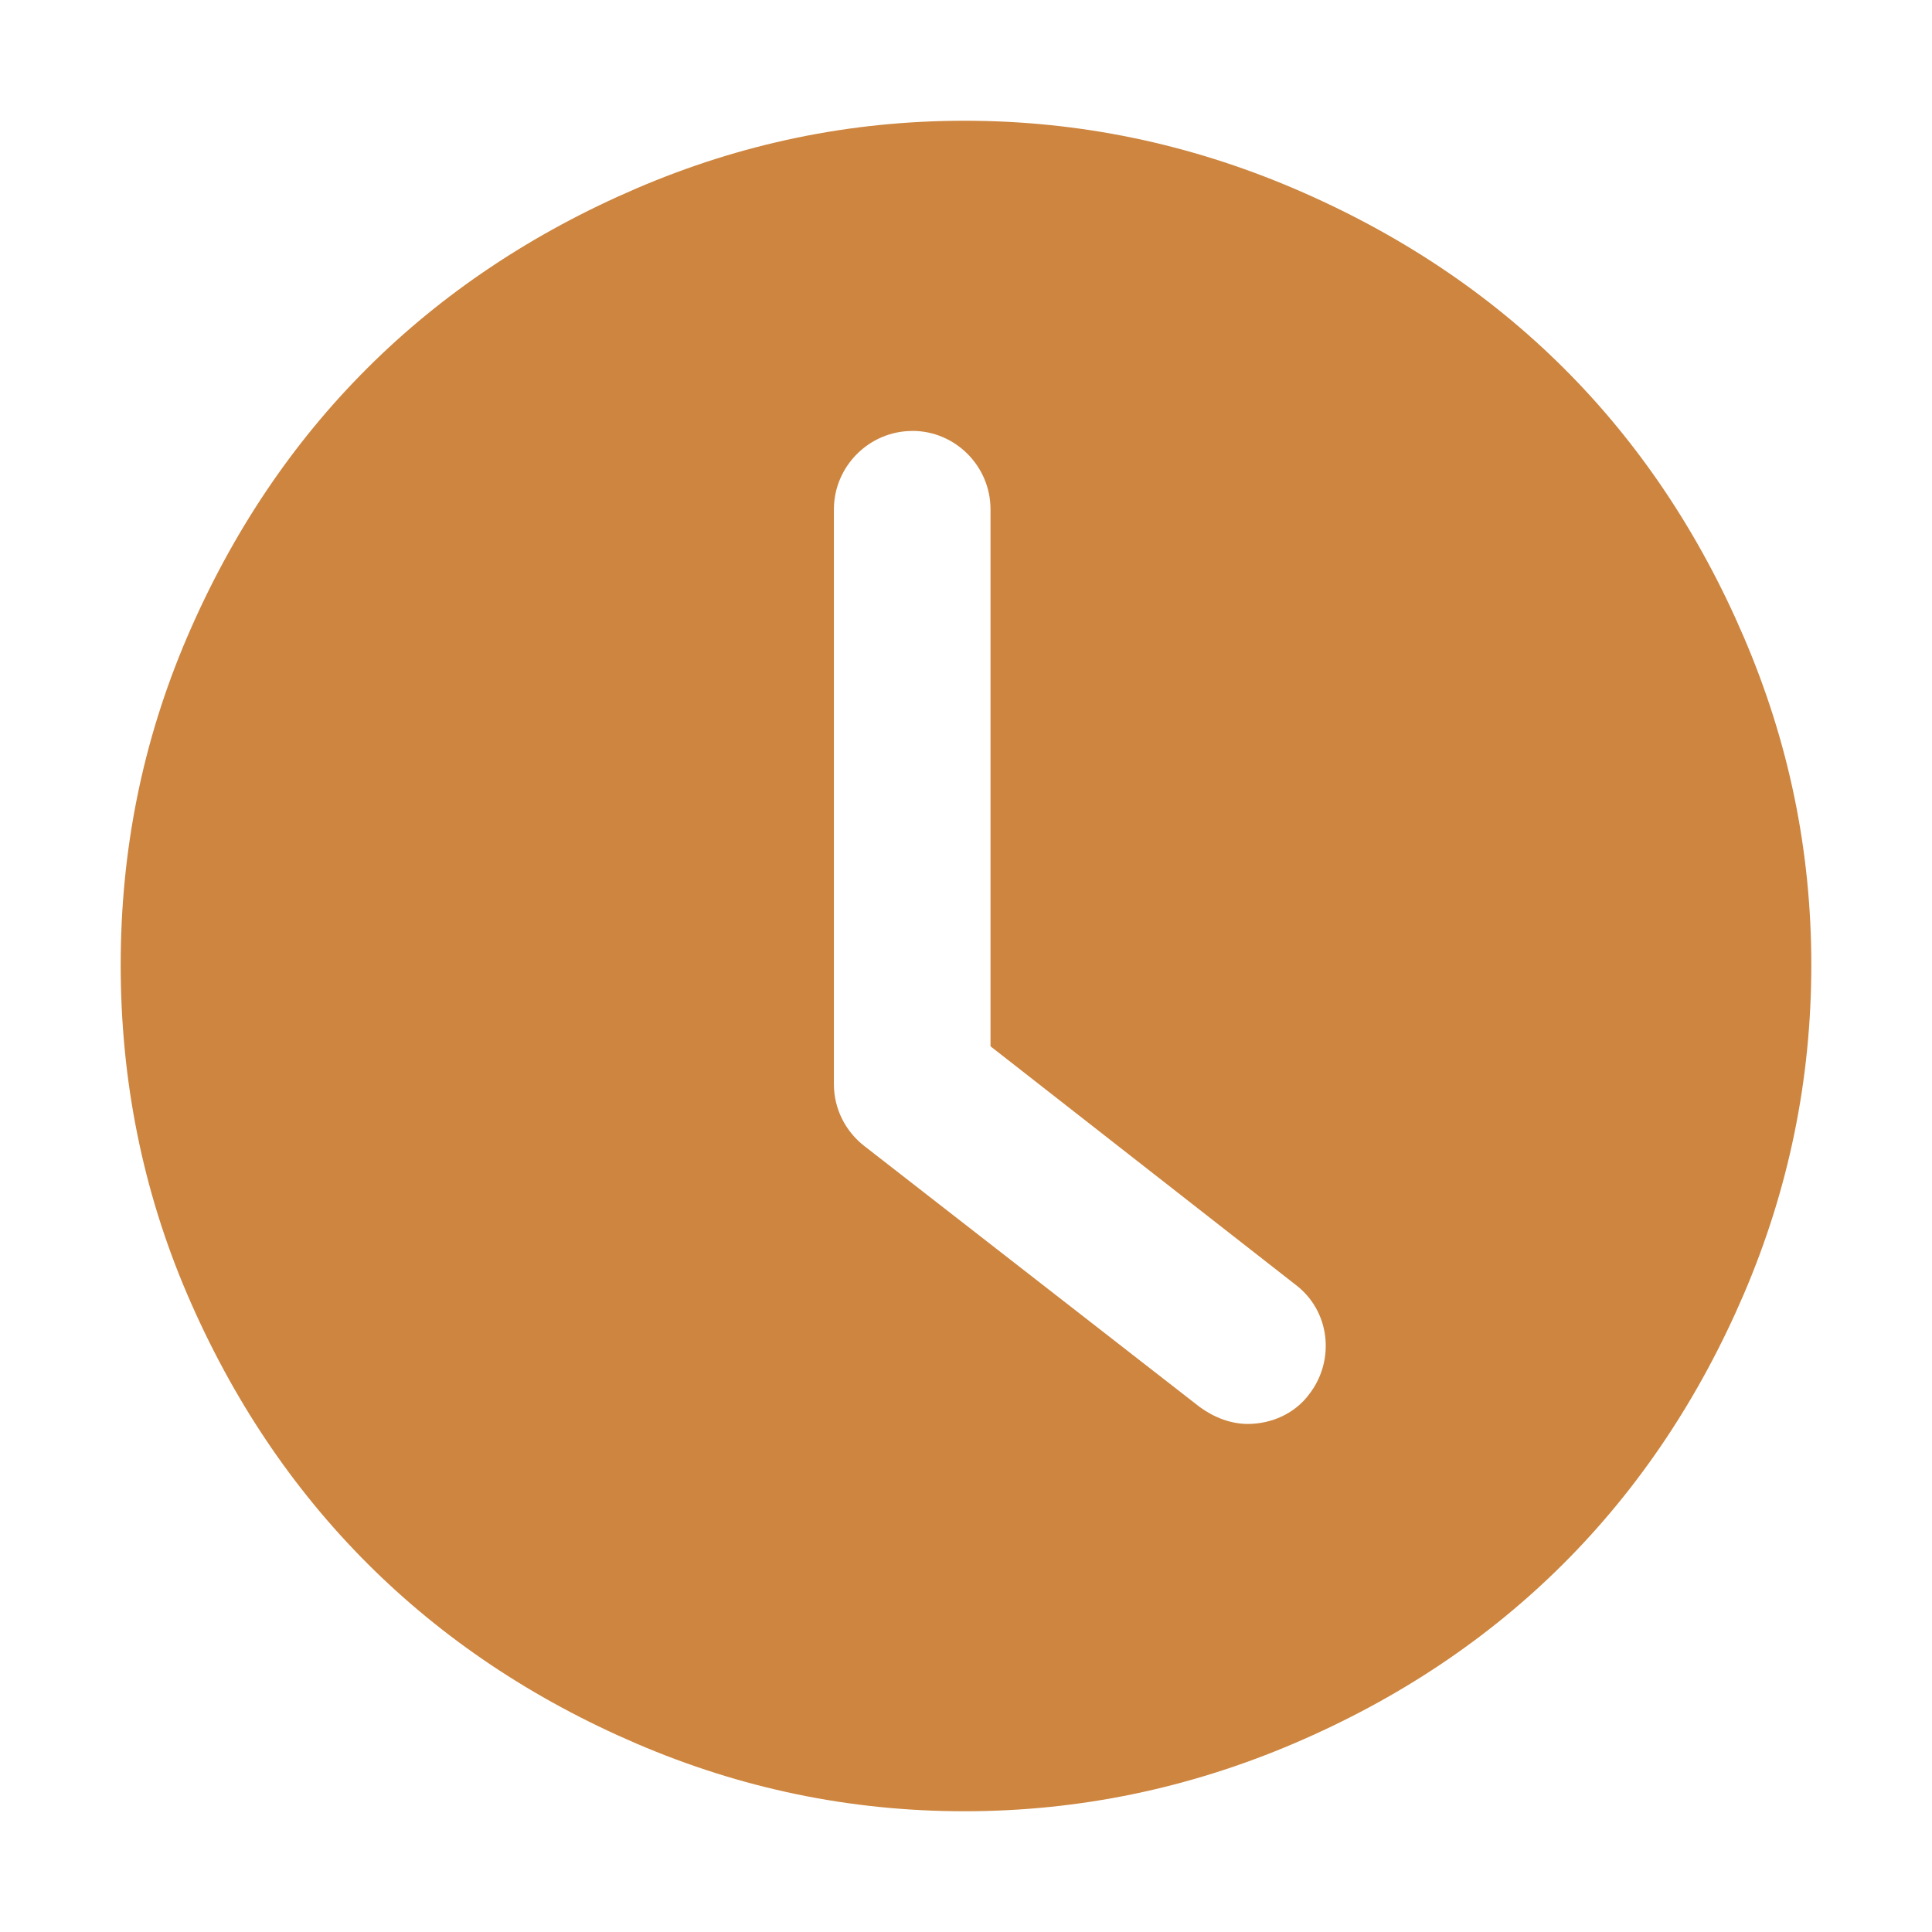
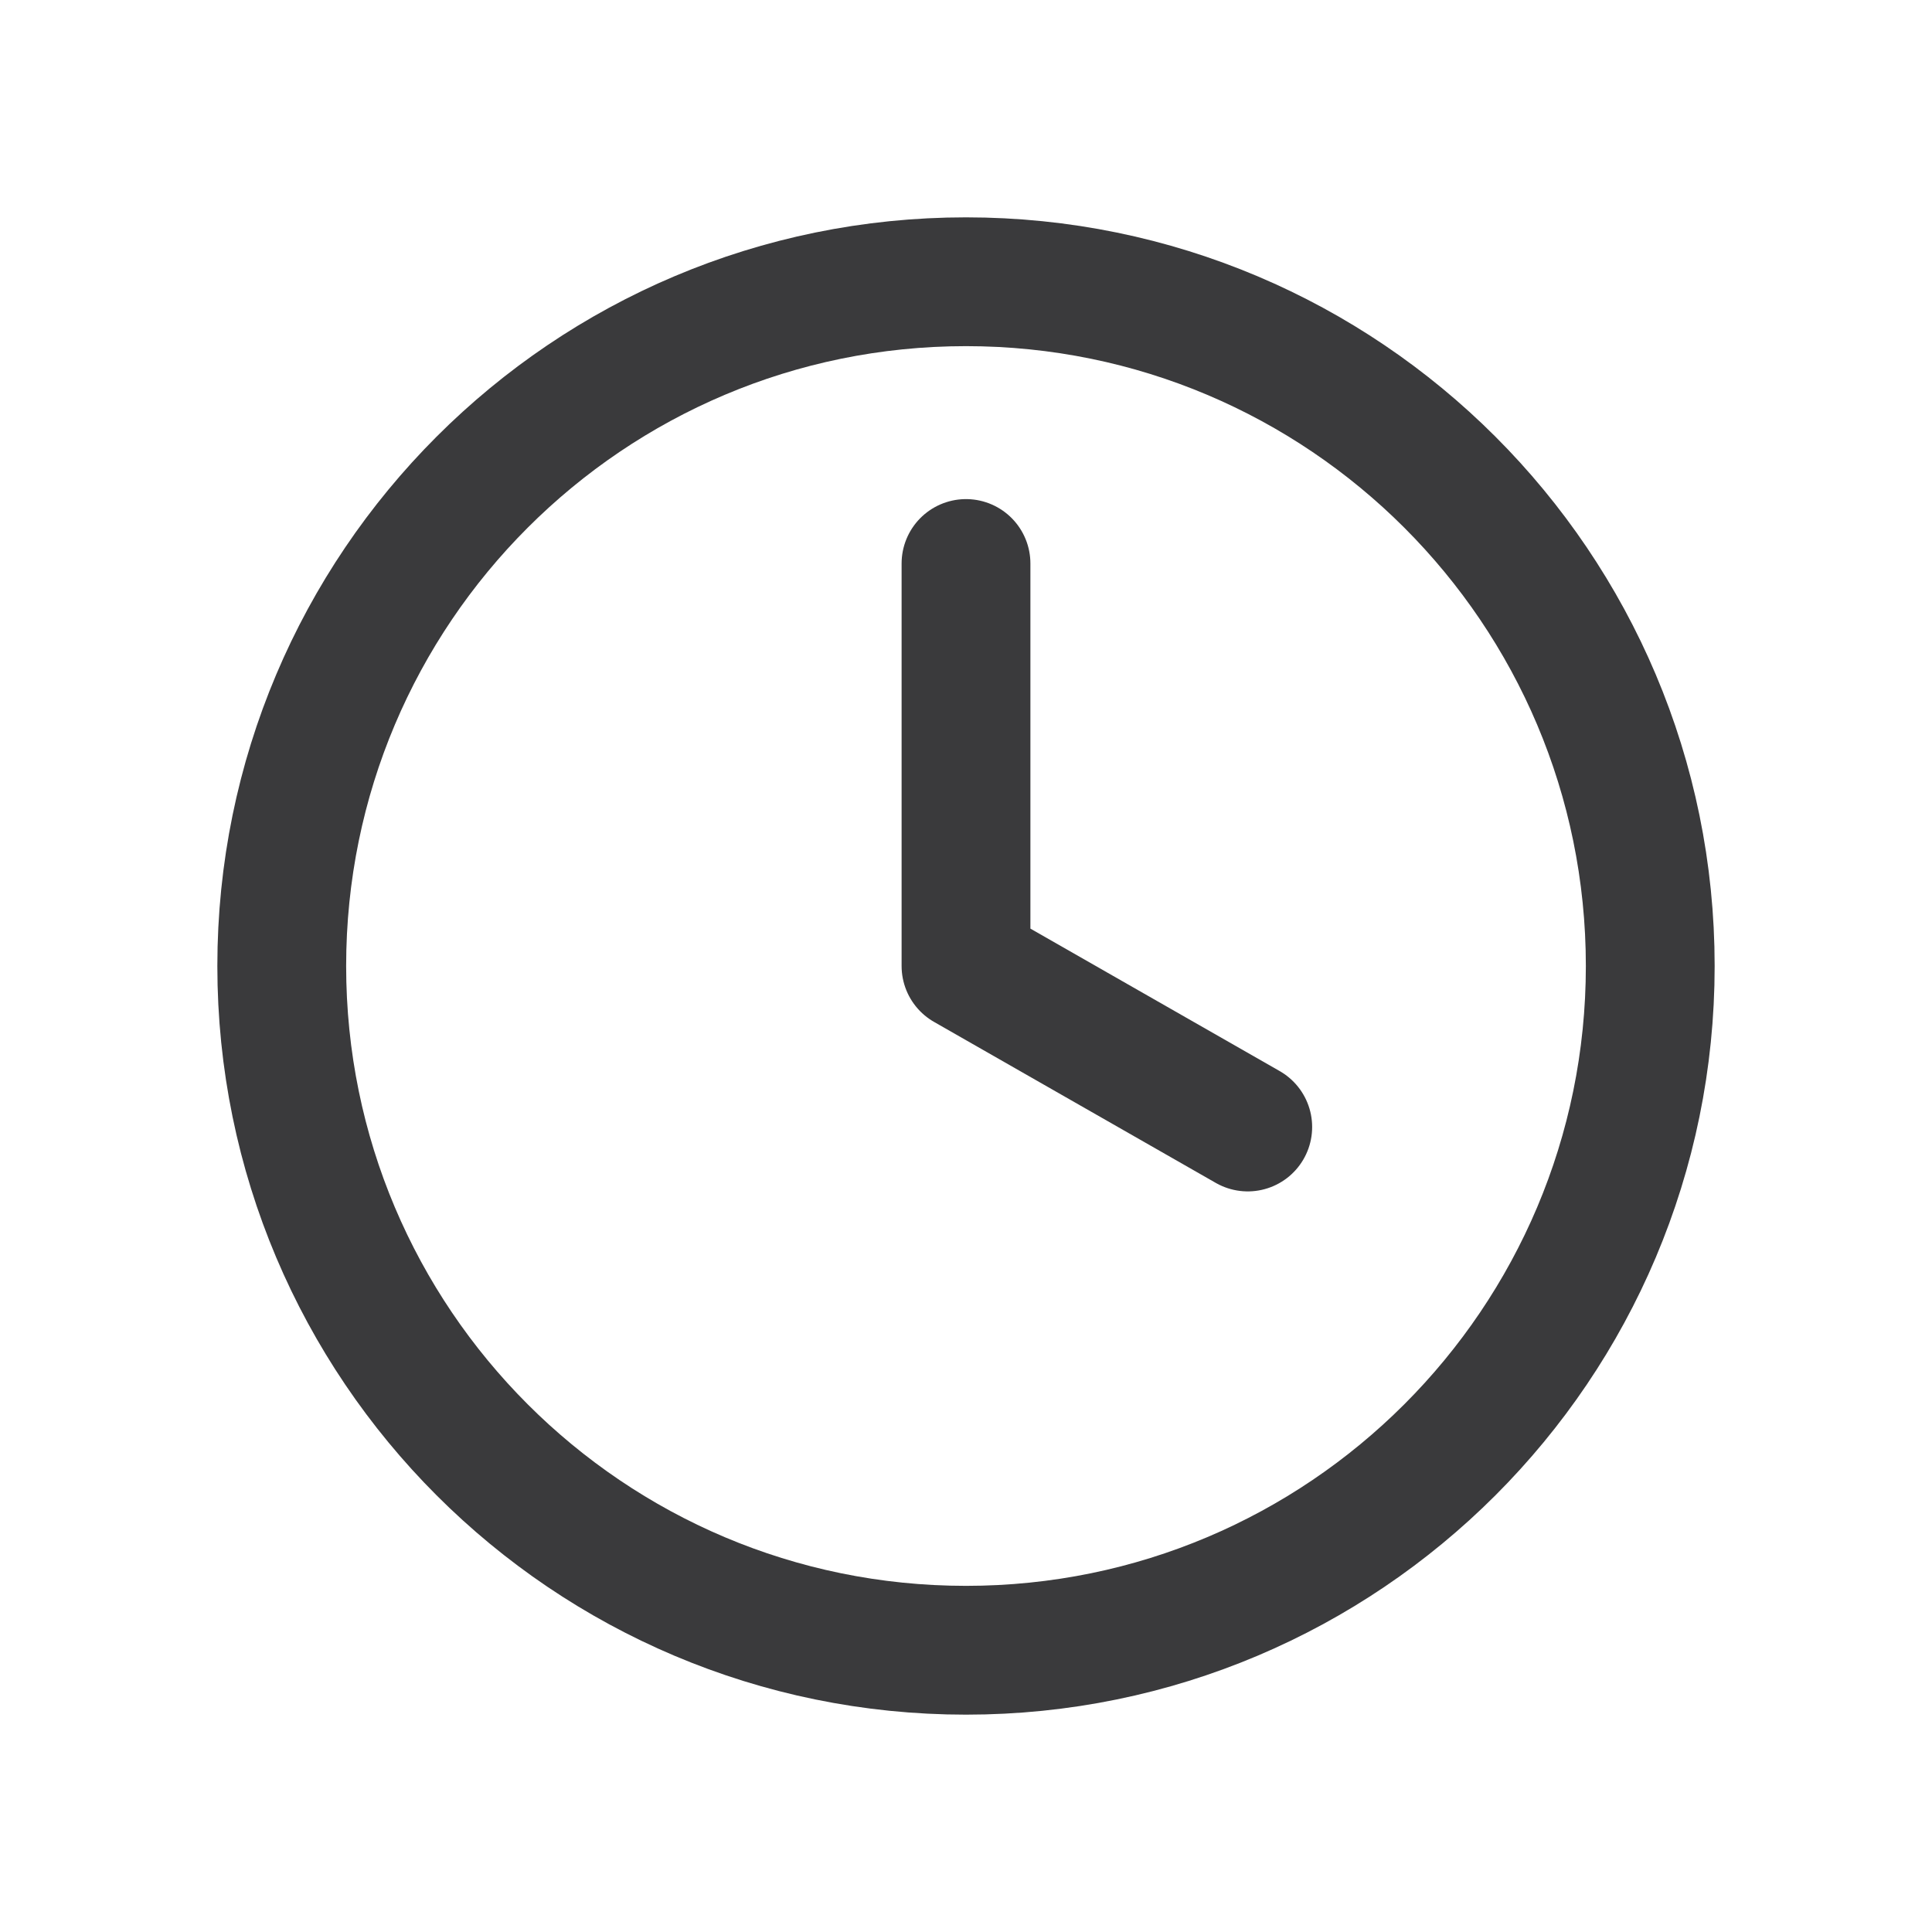
- <svg xmlns="http://www.w3.org/2000/svg" height="32" viewBox="0 0 32 32" width="32">
-   <path d="m15.976 2c-1.898 0-3.702.377-5.435 1.121-3.441 1.477-5.962 3.982-7.441 7.431-.741 1.728-1.101 3.532-1.101 5.431 0 1.899.36 3.724 1.101 5.452 1.479 3.449 4 5.967 7.441 7.444 1.733.744 3.536 1.121 5.435 1.121 1.898 0 3.717-.381 5.452-1.121 3.47-1.481 5.978-4.001 7.455-7.444.743-1.734 1.118-3.552 1.118-5.452 0-1.899-.374-3.697-1.118-5.431-1.476-3.443-3.984-5.95-7.455-7.431-1.734-.74-3.553-1.121-5.452-1.121zm-.865 5.137c.714 0 1.295.585 1.295 1.299v8.894l5.042 3.941c.584.433.672 1.256.239 1.818-.238.325-.629.496-1.019.496-.281 0-.558-.107-.796-.28l-5.561-4.327c-.303-.238-.499-.607-.499-1.019v-9.522c0-.714.585-1.299 1.299-1.299z" fill="#cd853f" />
+ <svg xmlns="http://www.w3.org/2000/svg" viewBox="0 0 24 24" width="24" height="24">
+   <circle cx="12" cy="12" r="8.5" fill="none" stroke="#3A3A3C" stroke-width="1.6" />
+   <path d="M12 7 V12 L15.5 14" fill="none" stroke="#3A3A3C" stroke-width="1.6" stroke-linecap="round" stroke-linejoin="round" />
</svg>
